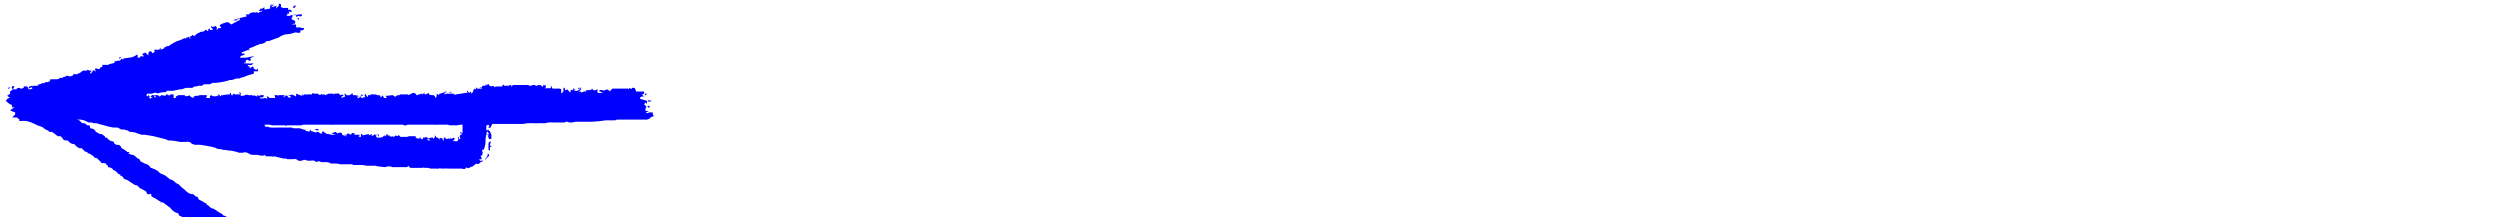
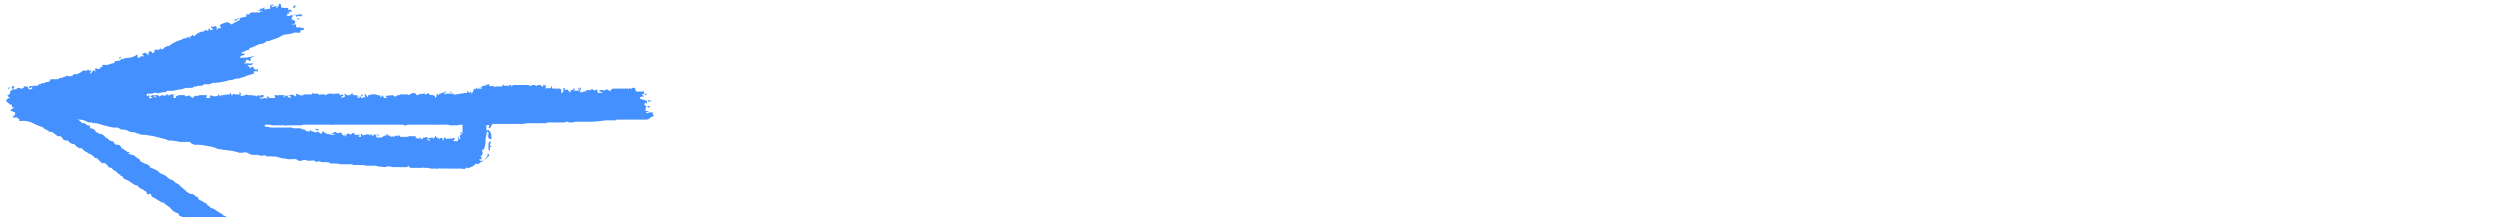
- <svg xmlns="http://www.w3.org/2000/svg" viewBox="0 0 347 30" fill="blue">
+ <svg xmlns="http://www.w3.org/2000/svg" viewBox="0 0 347 30" fill="rgb(68, 144, 255)">
  <path d="m67.1 22.3-.3.2h-.1l-.2.2c-.1.1-.2.1-.4 0l-.5.4-.3.1c-.3.2-.4.2-.6 0 0 .3-.4.3-.6.2H64a8 8 0 0 1-.8 0h-.7a14.5 14.5 0 0 0-1.2 0c-.1 0-.3-.1-.4 0a1 1 0 0 1-.4 0h-.7l-.4-.1H59c-.1 0-.3-.1-.4 0h-.5a3.5 3.5 0 0 0-.5 0 4.8 4.8 0 0 0-.4 0c-.2 0-.4 0-.5-.3l-.2.2H56a15.7 15.7 0 0 0-.4 0h-1.1c-.3-.1-.6-.2-1 0l-1-.1-.4-.1h-1.2l-.6-.1H49l-.1-.1H47.2l-.4-.1h-.9c-.2-.2-.5-.2-.7-.2a2 2 0 0 1-.4 0h-.2c-.2-.1-.4-.2-.7 0l-.1-.1a.7.7 0 0 0-.6-.1h-.6c-.2-.2-.5-.1-.7 0a1 1 0 0 1-.5 0l-.1-.1c-.2-.1-.4-.2-.6-.1H39.9l-.2-.1h-.4l-1.2-.3c-.2.1-.3 0-.4 0H37s-.2 0-.2-.2c-.4.2-.7.1-1 0h-.5c-.3 0-.5 0-.8-.2-.3-.2-.5-.2-.8-.1h-.5a5.3 5.3 0 0 0-.7-.2 3.4 3.4 0 0 1-.5-.1h-.2l-.6-.1H31l-.4-.1c-.2 0-.5 0-.7-.2h-.1l-.3-.1a23 23 0 0 0-1.7-.3H27l-.2-.1c-.1 0-.2 0-.3-.2a1 1 0 0 0-.7-.1H25l-.5-.1a5.8 5.8 0 0 0-.9-.1h-.3l-.1-.1-.3-.1-.8-.2-.8-.2a46.4 46.4 0 0 1-1.2-.2h-.5a2 2 0 0 0-.6-.2H19l-.2-.1-.6-.1h-.2l-.3-.2c-.2 0-.5-.2-.8-.1l-.2-.1-.4-.2h-.6l-.5-.1a34.3 34.3 0 0 1-1.5-.4l-.3-.1h-.4l-.3-.1H12.3l-.4-.2a2 2 0 0 0-.8-.2h-.4l.3.1.4.4h.3l.2.1.2.2h.3l.1.2v.2c.4 0 .7.2.8.5l.4.2.1.1h.3a.1.1 0 0 1 .1.1l.2.1s.2.1.2.3h.2l.2.2a1 1 0 0 0 .5.3c.2 0 .4.1.3.3h.1l.2.2h.2c.2 0 .3 0 .4.2h.1v.2l.8.5v.1h.4l-.2.2.5.2h.2l.4.3.2.2c.1 0 .2 0 .3.2l.1.2.6.3c.4.1.7.3.8.6h.1l.7.3.3.2c.1.2.3.3.6.4l.4.2.6.5c.3 0 .5.2.7.4l.3.2c.2 0 .3.2.4.3a3.4 3.4 0 0 0 .6.5l.1.1.2.2c.3.2.5.4.8.3l.1.1h.1l.3.3h.2l.2.4.4.2.2.1.3.2c.1 0 .2 0 .2.2l.3.2.2.2.2.1.3.1a19.7 19.7 0 0 1 .9.6h.1a2.5 2.5 0 0 1 .3.3l.3.1.3.2a6 6 0 0 0 .8.4 17.4 17.4 0 0 1 1 .6h.4v.2a15.5 15.5 0 0 1 .4.2c.2 0 .4.2.5.3h.3v.1l.2.1.3.2.2.1c0 .2.2.3.4.3a4.3 4.3 0 0 1 .1.1l.2.1.2.1.5.5h-.2v.2l-.1.2-.6-.1.3.6h-.1l.1.1h.3l.2.3v.1l-.2.1H37.5l.1.2H36.9v.2l.2.1-.1.2h-.2l.7.6h-.2.3l-.1.3h.2s-.2.1-.2 0c-.2 0-.3 0-.4.2l.2.2h-.4v-.1l-.2-.1a42 42 0 0 0-.5-.4h-.4l-.4-.2-.2-.2-.4-.3-.4-.1-.2-.2H34l-.3-.2h-.1l-.2-.1-.6-.3h-.1l-.3-.2c0-.2-.2-.2-.3-.2h-.3l-.1-.2-.3-.1-.3-.3-.7-.4h-.1l-.3-.2-.2-.2h-.1c-.2-.3-.4-.4-.6-.5l-.3-.2-.4-.1c-.2-.1-.4-.2-.5-.5h-.1l-.4-.2-.5-.3-.2-.1-.2-.2h-.2v-.1c-.1-.2-.5-.5-.7-.5l-.5-.3c-.2 0-.3-.1-.3-.3l-.1-.1-.3-.1c-.4-.2-.6-.4-.8-.7h-.1v-.1c-.2 0-.2-.1-.3-.2l-.2-.1c-.2-.2-.4-.4-.7-.3 0-.1 0-.2-.2-.2a6 6 0 0 0-1-.6l-.1-.1V27H21V27c-.1-.1-.2-.2-.3 0l-.3-.1-.1-.3-.5-.3-.4-.2-.2-.2c-.1-.2-.3-.2-.4-.2l-.2-.1-.3-.2a16.3 16.3 0 0 0-.6-.4l-.3-.1-.2-.1-.2-.3-.2-.1h-.1v-.2h-.2l-.1-.1-.1-.1a1 1 0 0 0-.6-.4c0-.2-.4-.4-.7-.4V23l-.2-.1-.1-.2c-.2 0-.3-.2-.5 0l-.1-.1-.3-.3c-.2-.2-.3-.4-.6-.4h-.1l-.1-.2-.6-.4h-.2l-.1-.2c-.2 0-.4-.1-.5-.3h-.1c0-.2-.2-.3-.4-.2a3.1 3.1 0 0 1-.4-.2l-.2-.2-.2-.2c-.3 0-.5-.1-.7-.3l-.2-.2h-.3l-.3-.1-.1-.2-.3-.3H8l-.5-.4-.3-.2H7c-.1 0-.3 0-.3-.2h-.1l-.4-.2-.2-.2a6.3 6.3 0 0 0-.8-.3l-.4-.2c-.6-.3-1.2-.5-1.9-.4-.2 0-.3 0-.2-.3h-.2c0-.2-.2-.2-.3-.2h-.5L2 16l.1-.1v-.3l-.3-.1-.4-.2.6-.4h-.5.2l-.1-.4h-.2L.8 14l.1-.1c.1-.2.2-.3.5-.3l-.4-.3.4-.3v-.3l.4-.3h.5c0-.1.1-.2.3-.2h.1c.2.1.3.2.5 0h.1V12h.3c.2 0 .2 0 .3.2 0 .2.1.2.3.2l.3-.1-.1-.2-.4.2c0-.3 0-.3.5-.4l.1.2v-.2H5.3c0-.2 0-.2.2-.2l.3-.1c.2-.2.3 0 .3 0l.2-.2h.3l.3-.1.1-.3H8l.4-.2h.3l.2-.2a3 3 0 0 0 0 .1l.4-.2.4.1h.1l.2-.1h.1l.1-.2h.6v-.1c.3 0 .4-.2.6-.3l.1-.1h.6c0-.1 0-.2.3 0H12.8v.2l-.1-.2-.2.3c0 .1.1.2.2 0l.2-.2c0-.2.2-.2.3 0H13h.3l-.1-.2v-.2h.2l.3.1.2-.1c0-.1 0-.2.3-.2V9h.8l.2-.1.4-.1c.3 0 .4-.2.3-.4v-.2c0 .2 0 .3.2.3l.3-.1h-.1c.3.1.4 0 .6-.3.1.2.1.2.3 0L18 8c.3 0 .7-.2 1-.4h.1V8h.1c.2 0 .3 0 .3-.2h.2c0 .1.2 0 .2 0h.1l-.3-.3.5-.2.4.4v-.4l.2-.2c.2 0 .3.1.3.3l.4-.2c-.1-.2-.2-.3.1-.3h.5l.2-.3V6.9l.5-.2v-.1l.2-.1.2-.1h.2L24 6l.6-.3.6-.2.4-.2h.1v.2-.1l.2-.2h.2l.1-.1h.1c0 .3 0 .3.2.2h.1-.2c0-.3 0-.3.2-.3v.2V5c.1-.2.2-.2.3 0h.1l.2-.2.1-.1.2-.1.2-.1.2-.1a.7.7 0 0 0 .6-.2c0-.1.1-.1.2 0l.1.1h.1v-.2l.2-.2c0 .3 0 .3.5.2l-.3-.3v-.2c.2.1.2.2.4.1l.2-.1.1.1c.1.1.2.2 0 .4h.2c0-.2.2-.2.4-.2l.1-.1-.2-.2c0-.2.3-.3.6-.4l.3-.1h.3l.4.3.2-.1.3-.2h.1l.3-.2c.3-.1.3-.1.3-.4H33v.3l-.1-.2c0 .3-.2.3-.4.2h-.2a87.2 87.2 0 0 0 1.8-.5v.1c.1-.1.2-.2 0-.4h.5l.1-.2.5-.1a.5.5 0 0 0 .4 0h.1l.2.1.2-.2h.3v-.1h-.5v-.1h.2v-.2h.3l.3-.2v.3h.2l.5-.1h.1V.7l.3.1-.2-.2.5.1c-.3 0-.4.2-.4.3l.7-.2-.1.4.4-.4V.5l.3.1V1l.3.1h.7v.3h.1l.1-.1.3.2c0 .2-.1.2-.3.1-.2 0-.1.2 0 .3H40c-.2 0-.2 0-.1.2l-.2.1h.5l.2-.1H41l.5-.1h.4v.2c-.1.1-.3.1-.4 0-.1 0-.2 0-.3.2L41 2l-.4.1V2.4c-.2 0-.2.2-.1.3l.3.1.2.2-.1.3H40.7l-.2.1h.6v.4h.6l.2.1h.3c0 .3-.2.3-.3.3h-.2V4.5a.8.8 0 0 1-.6 0H41l-.7.2a57.4 57.4 0 0 1-.8.1L39 5l-.3.2a30.5 30.5 0 0 1-1.4.5H37l-.2.2-.2.1-.3.1h-.2l-.5.2a5 5 0 0 1-1 .4V7l-.1-.1-1 .4.2.2.1-.1.2.1-.1.1-.2.1c-.3 0-.3.1-.4.3h.2s.1.1.1 0H34.2l1-.2h.1l-.6.3c.2.1.1.2 0 .4-.4-.3-.6-.3-.6.2h-.2v.1a8.2 8.2 0 0 0 .5 0h.2c0 .1.2 0 .2 0H35.2c-.3.3-.5.3-.8.2V9a24.7 24.7 0 0 0 0 .2h.2l.1.3c.2-.2.3-.3.5-.2v.2c.3.2.4.3.6 0v.4h-.6c.1.3.1.3-.2.4a5.6 5.6 0 0 0-.7.2l-.5.2a1.8 1.8 0 0 0-.6.2h-.4l-.6.2h-.3l-.3.1a8.7 8.7 0 0 1-1.7.3h-.4l-.4.2h-.8l-.1.1-.2.1h-.4l-.4.1c-.1 0-.3 0-.5.2H25.8l-.6.2H25l-1 .2h-.8l-.2.2h-.4l-.5.1a.4.4 0 0 1-.4 0 .3.3 0 0 0-.3 0l-.3.1h-.7v.1l-.1.1.1.1.2.1v-.3l.2.3-.1.1c0 .2.2.2.3.1h.2l-.3-.2.2-.2h.3v.2l.1.1h.2l-.3-.3h.4l.3.1v.1h.1l.2-.2.6.1v-.1l.1-.1h.2v.2l.2-.2v.2l.2-.2H24.1v.6-.1h.3v-.2l.4-.2h.8l.2.2.1-.1c.2.1.3 0 .3-.1l.3.2h-.1l.4.2c.1-.2.2-.3.4-.3h.3l.2-.1h1v.2l-.1.2h.6c-.2-.2 0-.3.1-.4a.8.8 0 0 0 1 0c-.2.2 0 .2 0 .1v-.2h.1l.2.3.2-.3v.2l.1-.1.8-.1c.2.1.2 0 .2-.1v-.1h.1l.2.4.2-.3.2.1h.7l-.1-.3c.1 0 .3.1.2.3v.2H33.8l.2-.1a.6.6 0 0 1 .5 0 .2.2 0 0 0 .2 0H34.9l.3.1v-.1l.5.2v-.2h.1l.1.1h.1l.2-.1h.4v.2c-.2.2-.4.2-.6 0l.2.3.6-.1.3.1v-.1l-.1-.2h.2l.2.2h.8l-.1-.4h.4s0 .2.2 0h.8c-.2.3-.2.3 0 .3v-.2h.1a.3.3 0 0 1 .3 0c.1.3.3.3.4.2h.2l-.5-.3h.4l.1-.1.2.1.4.2V13l.8.3v-.2h.1v.2l.4-.3v.2l.2-.1h.7c0-.2.1-.2.3-.1h.5l.3.2.3-.2v.2c.2-.2.3-.1.5 0h.1v-.1h.1l.2-.1h.7v.2l.1-.2h.3c.3-.1.4 0 .5.2h.1l.2-.1.2.2-.3.1v.2l.5-.2-.1-.4h.1l.2.2c.3.1.6 0 .8-.3l.1.3c.3 0 .6 0 .9.2h-.4l.2.2h.1l.1-.1h.1v-.2h.2l-.1-.2h.1l.2.2-.4.1c.2.3.3.2.5.1h.2l-.1-.3.1-.2.3.5c.1-.4.2-.4.4-.2v-.2h.7l.3.1a.2.2 0 0 0 .2 0l.2.1v.2l.2-.1.1-.2.2.4h.4l-.2-.3h.2a25 25 0 0 0 .8-.1l.3.2a.2.2 0 0 0 .1 0l.3-.2h.3v-.1h1.1l.1.1.6-.3h.2c.1.1.3.1.3.3h.1l.3-.1.3-.1.2.1.2-.3c0 .3 0 .3.2.3l.4-.2c0 .3.3.3.5.3.3 0 .4.1.4.4l.2-.2v-.3l.1-.1c.1.2.2.3.3 0h.1l.6-.2c.2-.2.3-.1.3 0-.2 0-.3 0-.3.3h.1l.1-.1H63l-.1.2.2-.2v.2l.2-.1.2.1-.2-.1 1.3-.2v.2-.2h.3l-.1-.2.1-.1.2.3.3-.2v.3c.2-.1.2-.2.3-.4l.1-.3.2.1.2-.3.1.3.1-.1h.5V12l.1-.1h.4v-.2h.1v.2l.2-.2h.2v.2l.4.1c.1-.2.2 0 .3 0 0 .1 0 .2.2 0h.9c.1-.3.2-.3.3-.1h.6l.2-.1h.2l-.1.2h.1l.1-.1a.3.3 0 0 1 .3-.1h.4-.2H73.4v.1h.3c.2-.1.4-.2.7 0h.1c.3-.2.7-.1.8.2l.2-.4.1.2.2-.1-.1.5.4-.1c0 .1 0 .1.4 0l-.1-.2h.2c0 .3 0 .3.4.3H77.7l.2.1v.1c-.1 0-.1 0 0 0v.5l.3-.3v-.5h.2v.3h.1c.3-.1.3-.1.4.1l.2.2h.1v-.3h.4l.3.1h.2c.2 0 .4-.2.5-.5.1.3 0 .5-.3.6h.4l-.2.1h.4c.2-.2.2-.2.4 0v-.3c.1.1.3 0 .4 0h.3l.2-.2c.1.3.4.3.7.1.1.1 0 .3 0 .4l.2.1h.6l-.4-.2h-.1v-.2h.5v.1l.6-.2.4.3v-.1l.3-.3h2.1v-.1l.1.2.2-.2c.1.1.2.2.3.1v-.1h.4l.2.5h1.1v.3l-.3.1.3.3h-.2c-.2 0-.3 0-.4.3l1 .3v.4a11.9 11.9 0 0 1-.3-.2v.2l-.1.1c.3.2.4.4.2.5V15.4h.5l-.4.2v.1h.2l.2-.1h.5c0 .2 0 .4.2.5l-.3.1-.2.1-.2.2-.3.1H88.7a13.1 13.1 0 0 1-1 0H85.6l-.2.1h-1.3a16.7 16.7 0 0 1-2 .2H81.3a95.1 95.1 0 0 0-1.4 0l-.5.1H79c-.2-.1-.4-.2-.6 0h-1.7a2.7 2.7 0 0 0-.6 0l-.4.1h-.9a4.3 4.3 0 0 1-.8 0h-.8l-.6.1h-2a29.9 29.9 0 0 1-.7 0 8 8 0 0 0-.4 0h-1.2v.1l-.3.5-.3-.2h.2c0-.3 0-.3-.4-.2v.7l.3-.1.1.2h.1l.2.5v.6h-.3l-.1-.2a4.7 4.7 0 0 1-.1-.2h.2l-.3-.2.3-.1-.3-.4-.2 1c0 .6 0 1.1-.3 1.6h-.2l.1.4-.1.4h-.2l.2.5h-.4l.2.3v-.1h.4Zm-26-18.5h-.4.3Zm18.2 15.3v.1h.2l.4-.1h.2v.2l.3-.3-.1-.2.2.1c0 .1 0 .2.2.2l.2.1a2.6 2.6 0 0 0 0 .1l.1.1v-.2c.2-.1.3 0 .4 0l.1.2h-.2l.3.1v-.4h.2c.1.2.2.3.4.1l.3.1v-.2l.2.2.2-.2.3.2-.2.1-.1.1.1.1h.5l.1-.2V19h.1v.3h.2l-.1-.4.2-.3v.1l.2-.1-.3-.1v-.2l.3.2v-1.2H64l-.6.1H62.5l-.4-.1h-.8a2 2 0 0 0-.4 0 7 7 0 0 1-1 0h-1.6a6 6 0 0 1-.5 0H56.6c-.3.2-.5.1-.7 0a5.8 5.8 0 0 0-.3 0h-1.9a4.9 4.9 0 0 1-.8 0h-6.6a1 1 0 0 1-.5 0h-3.7l-.3.1h-2l-.2.1v-.1h-1.8l-.4-.1h-.6l-.2.1h.2v.2h.4l.3.1a10 10 0 0 0 1 0h2l.2.1H41.6l.6.2h.2c0 .2 0 .2.3.2l.2.1.2-.3.1.2.7.2c0-.1.2-.2.4 0l.3.2.2-.4.4.3h.2l-.2.1h.4l.4.1h.6l-.6-.2.6-.2.2.2.4-.1c.2 0 .3.1.3.3l.4.2h.2v-.1h-.3v-.1h.3l.2-.2.4.2c.1-.2.2-.3.5-.2v.2h.7l.1.1h-.2c0 .2 0 .2.2.2s.1 0 .1-.1v-.3h.2v.2l.9-.2v.2l.4-.2v.3l.5-.3v.2c.3-.2.4-.2.5 0v.2l-.2-.3-.2.1v.1l.1.2h.6l.2-.1.3-.2h.1v.2l.2-.4h.1v.2h.3v.1l.2.1s.1-.2.3 0a.3.3 0 0 0 .2-.1c.2-.2.3 0 .4 0l.2-.2v.1l.1.1.1.1a.3.3 0 0 0 .2 0h.7l.3-.1h.9v.2l.1.2v-.2l.4.2v-.2h.2v.2h.3v-.2h.2l.4-.1Zm0 .2c0 .1.1.2.3.2h.1v-.1l-.3-.1ZM42 16c.3 0 .6 0 .7.3-.2.1-.5 0-.7-.3ZM40.3 3.3v.2h-.8l.8-.2Zm21.2 10.4-.1-.4.3.2-.2.2ZM40 2.5h.5v.1l-.4.2v-.3Zm20.4 16.7h.2c0 .2 0 .3-.3.4l.1-.4ZM21.5 6.9h.2l.2.1v.1h-.4v-.2Zm1.7 1.2.4-.1h.2-.1l-.2.1h-.3Zm1.2-2v.1a.3.3 0 0 1-.3.1V6l.3.2Zm9.4-3.5h-.4v-.2l.4.2Zm-26.6 9 .1-.3c.2.1.2.2 0 .3Zm21-5.4ZM36.5 2V1.7l.3.1-.3.2Zm-17 11.3h.7-.6Zm19.3.3a.1.1 0 0 1 0-.1v-.1h.3v.1l-.3.1Zm-17.3-1.9v.2l-.3-.1v-.2l.3.1Zm17.3 4.5v.1h-.1l-.3-.1h.4Zm-2.5 17.3v-.1l.3.3-.3-.2ZM79.2 13l.3-.2c0 .3 0 .3-.3.2Zm-15.7 3.1.1-.2.2.2h-.3ZM31 3.5a3.3 3.3 0 0 1 0-.1h.4l-.4.2v-.1Zm37 17.4v-.5h.3l-.2-.1-.1-.2.1-.3v-.2h.1c-.3 0-.4.2-.4.4v.8h.1v.1Zm-.8 1.4Zm0 0 .7-.7s0-.2-.2-.3v.1c0 .3-.2.5-.4.7v.1Zm22.7-8.4c0 .2.2.3.6.1l-.6-.1ZM41 .9V1l-.2.1h-.1V1c0-.2.2-.2.3-.3Zm49 14-.2-.2h.4l-.1.3ZM1.8 12.4 2 12c-.2-.1-.3-.1-.4.2Zm78 0-.3.1c0-.2 0-.2.2-.2l.2.1ZM41.5 2.5h-.2v-.1.2l.1.2.1-.3Zm21 10.3s.1-.2.2 0l-.3.1v-.1Zm4.5-.6-.2-.1-.3.1h.4Zm13.5 0h-.3c.1.2.1.2.3 0Zm-63.9-4 .2-.3c-.2 0-.3 0-.2.3ZM1.4 12.1l-.3.1c.1.2.1.2.3-.1Zm88.1 1 .2-.2v.3h-.2V13Zm-45.6 4.8c.2 0 .3 0 .4.2-.3-.1-.4 0-.4.1V18h-.1l-.1-.1h.2Z" />
</svg>
